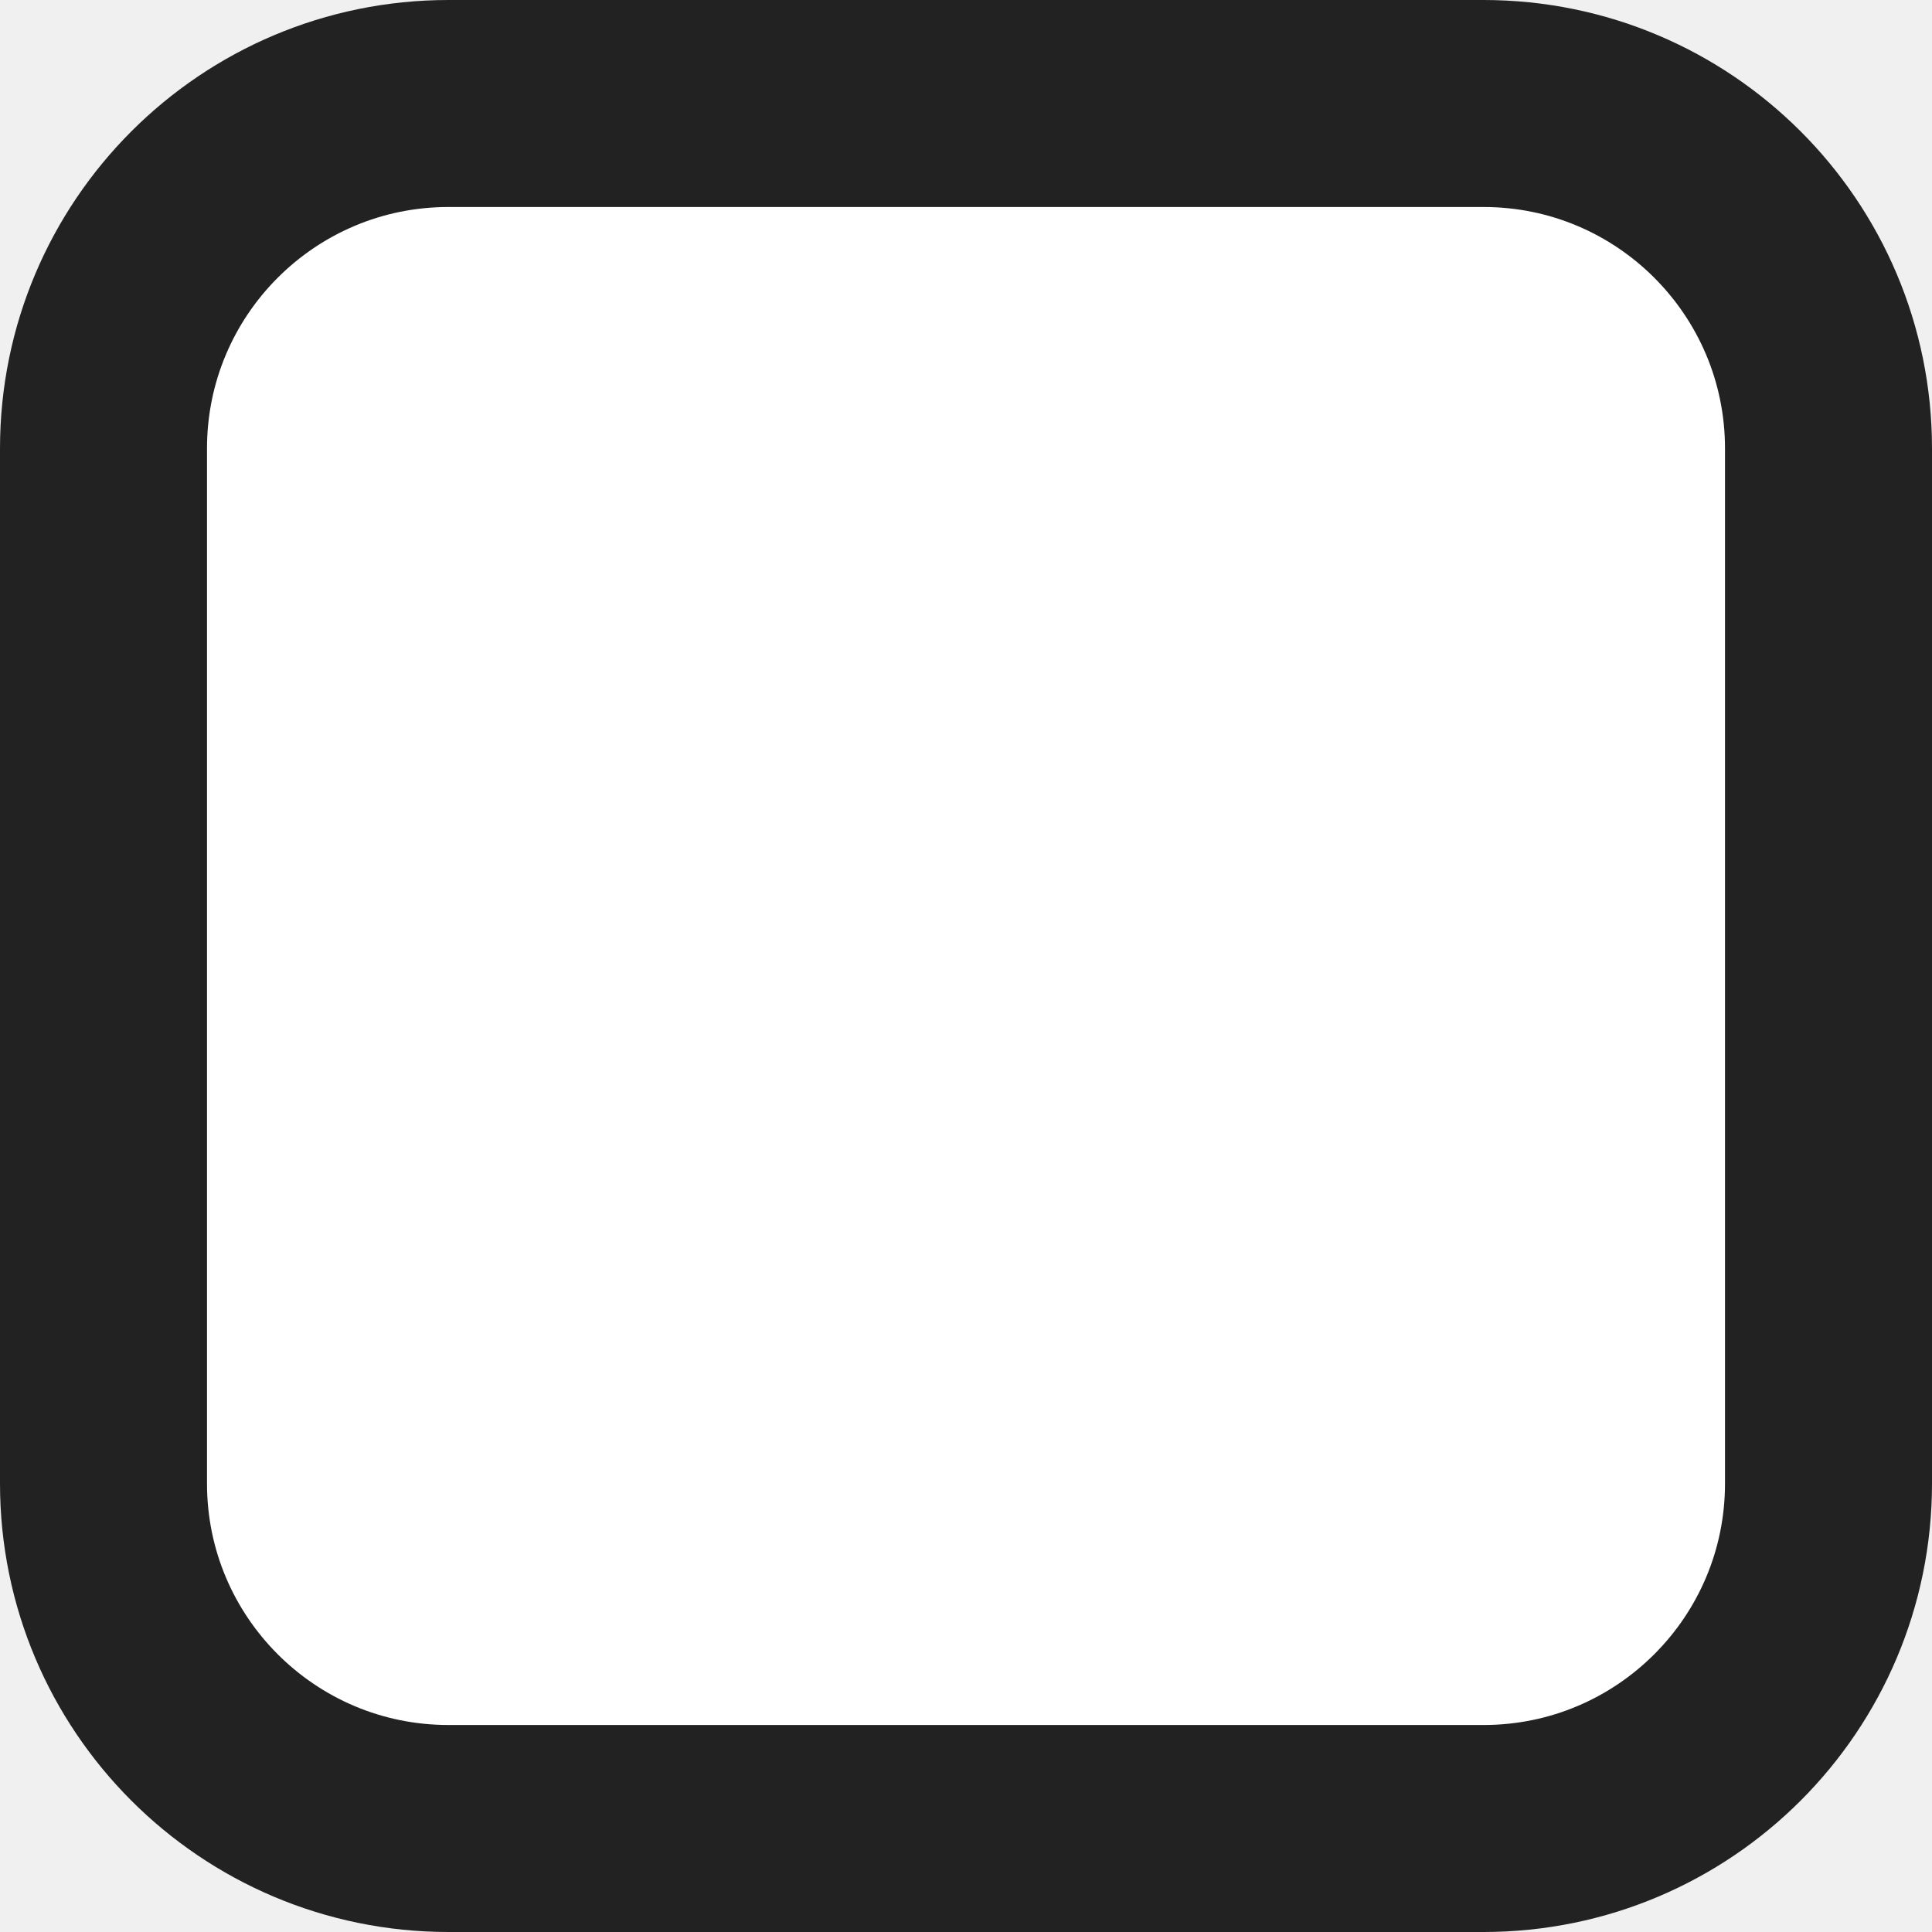
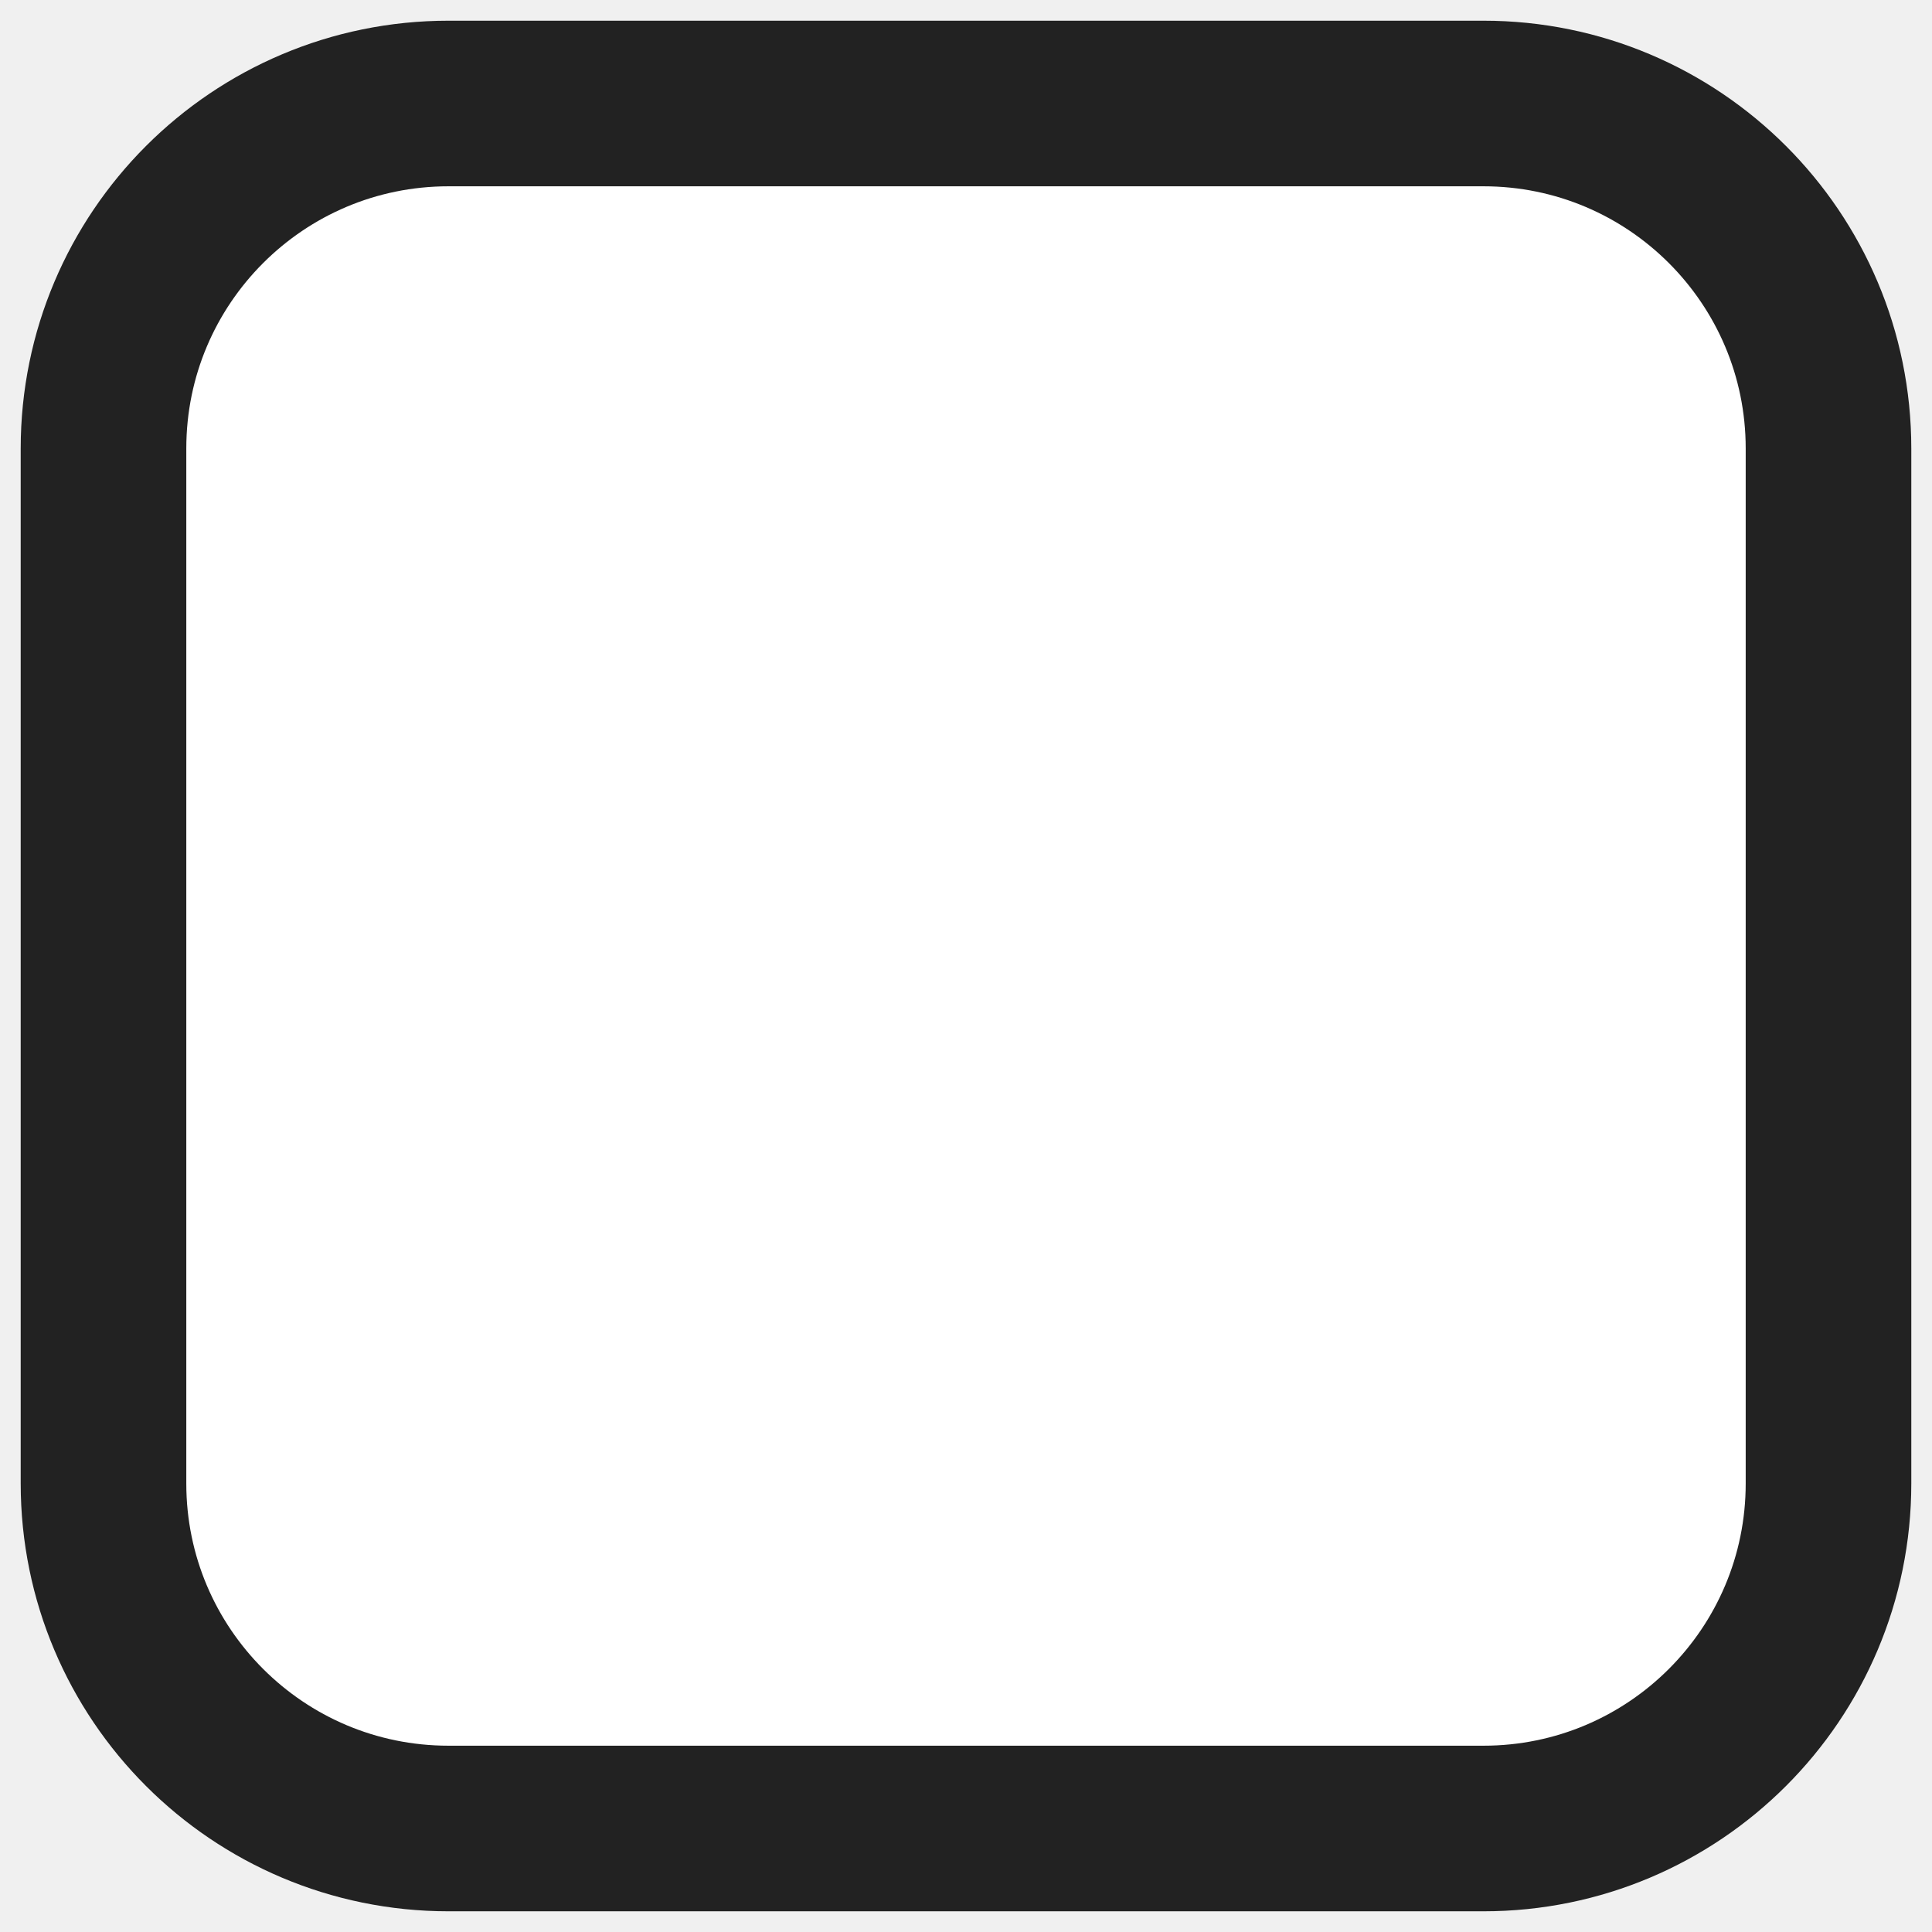
<svg xmlns="http://www.w3.org/2000/svg" width="14" height="14" viewBox="0 0 14 14">
-   <rect x="0.75" y="0.75" width="12.5" height="12.5" rx="2.5" fill="#ffffff" stroke="#222222" stroke-width="1.5" />
+   <rect x="0.75" y="0.75" width="12.5" height="12.5" rx="2.5" fill="#ffffff" stroke="#222222" stroke-width="1.2" />
</svg>
